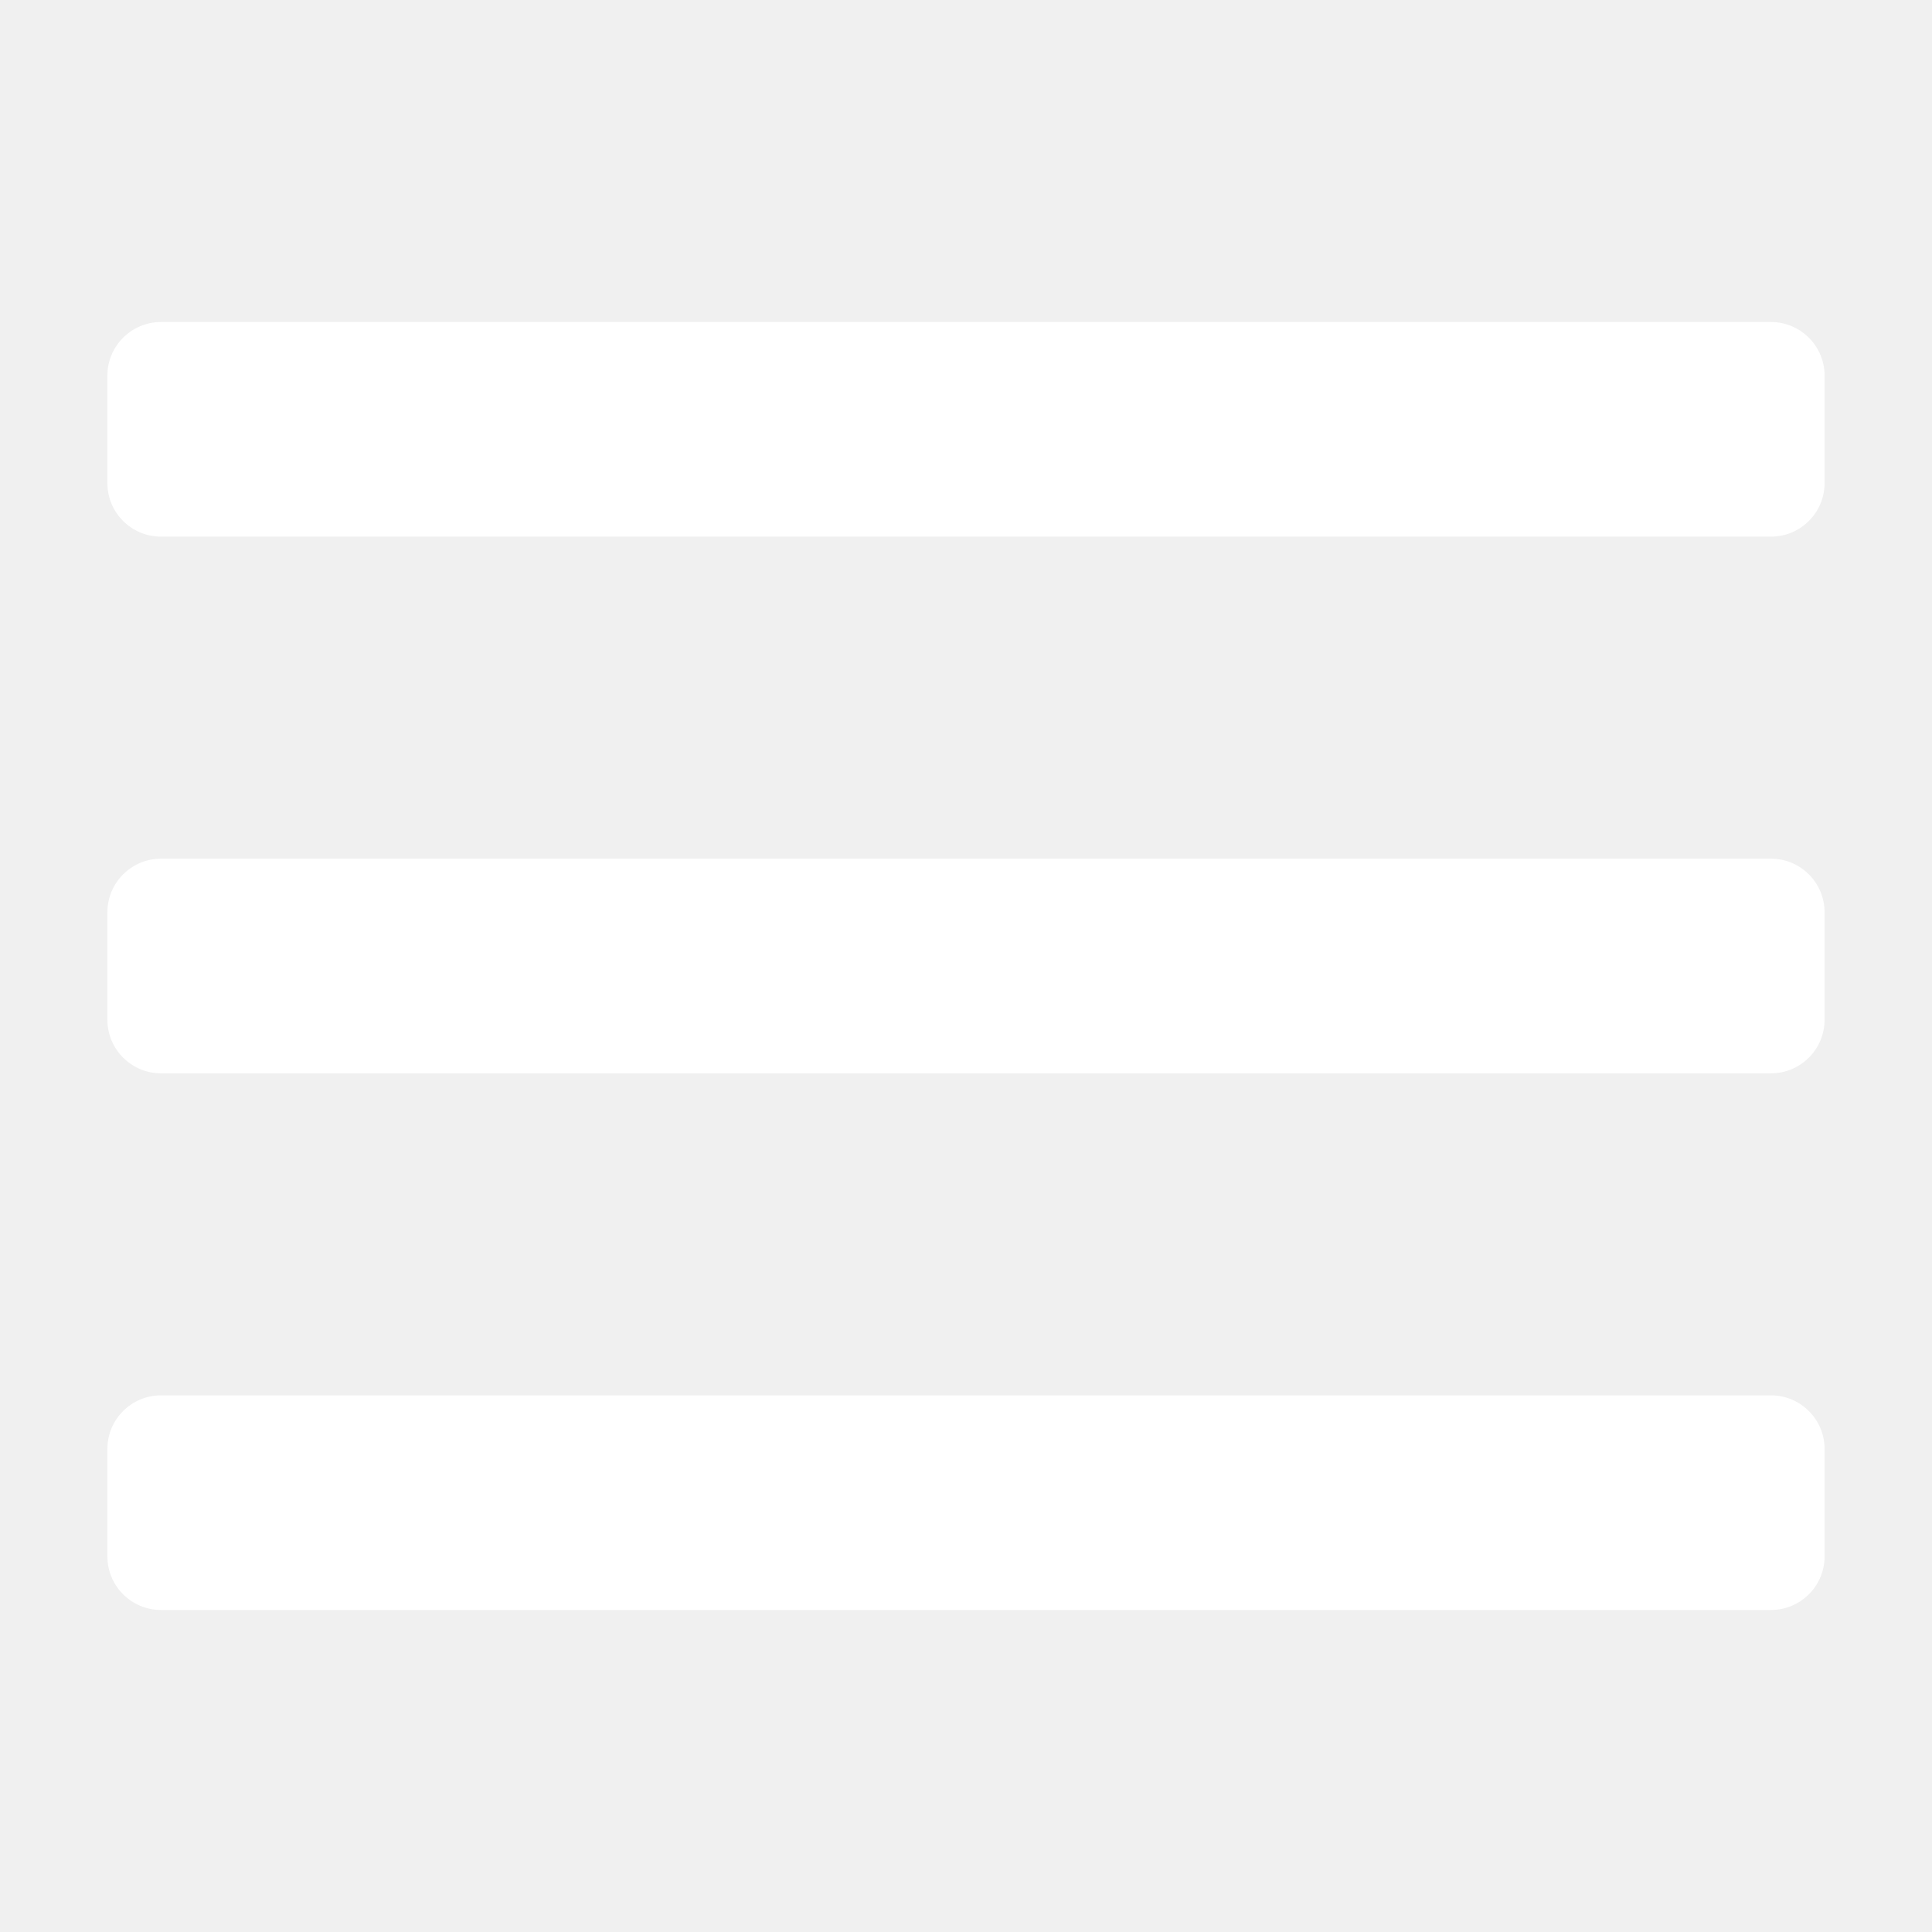
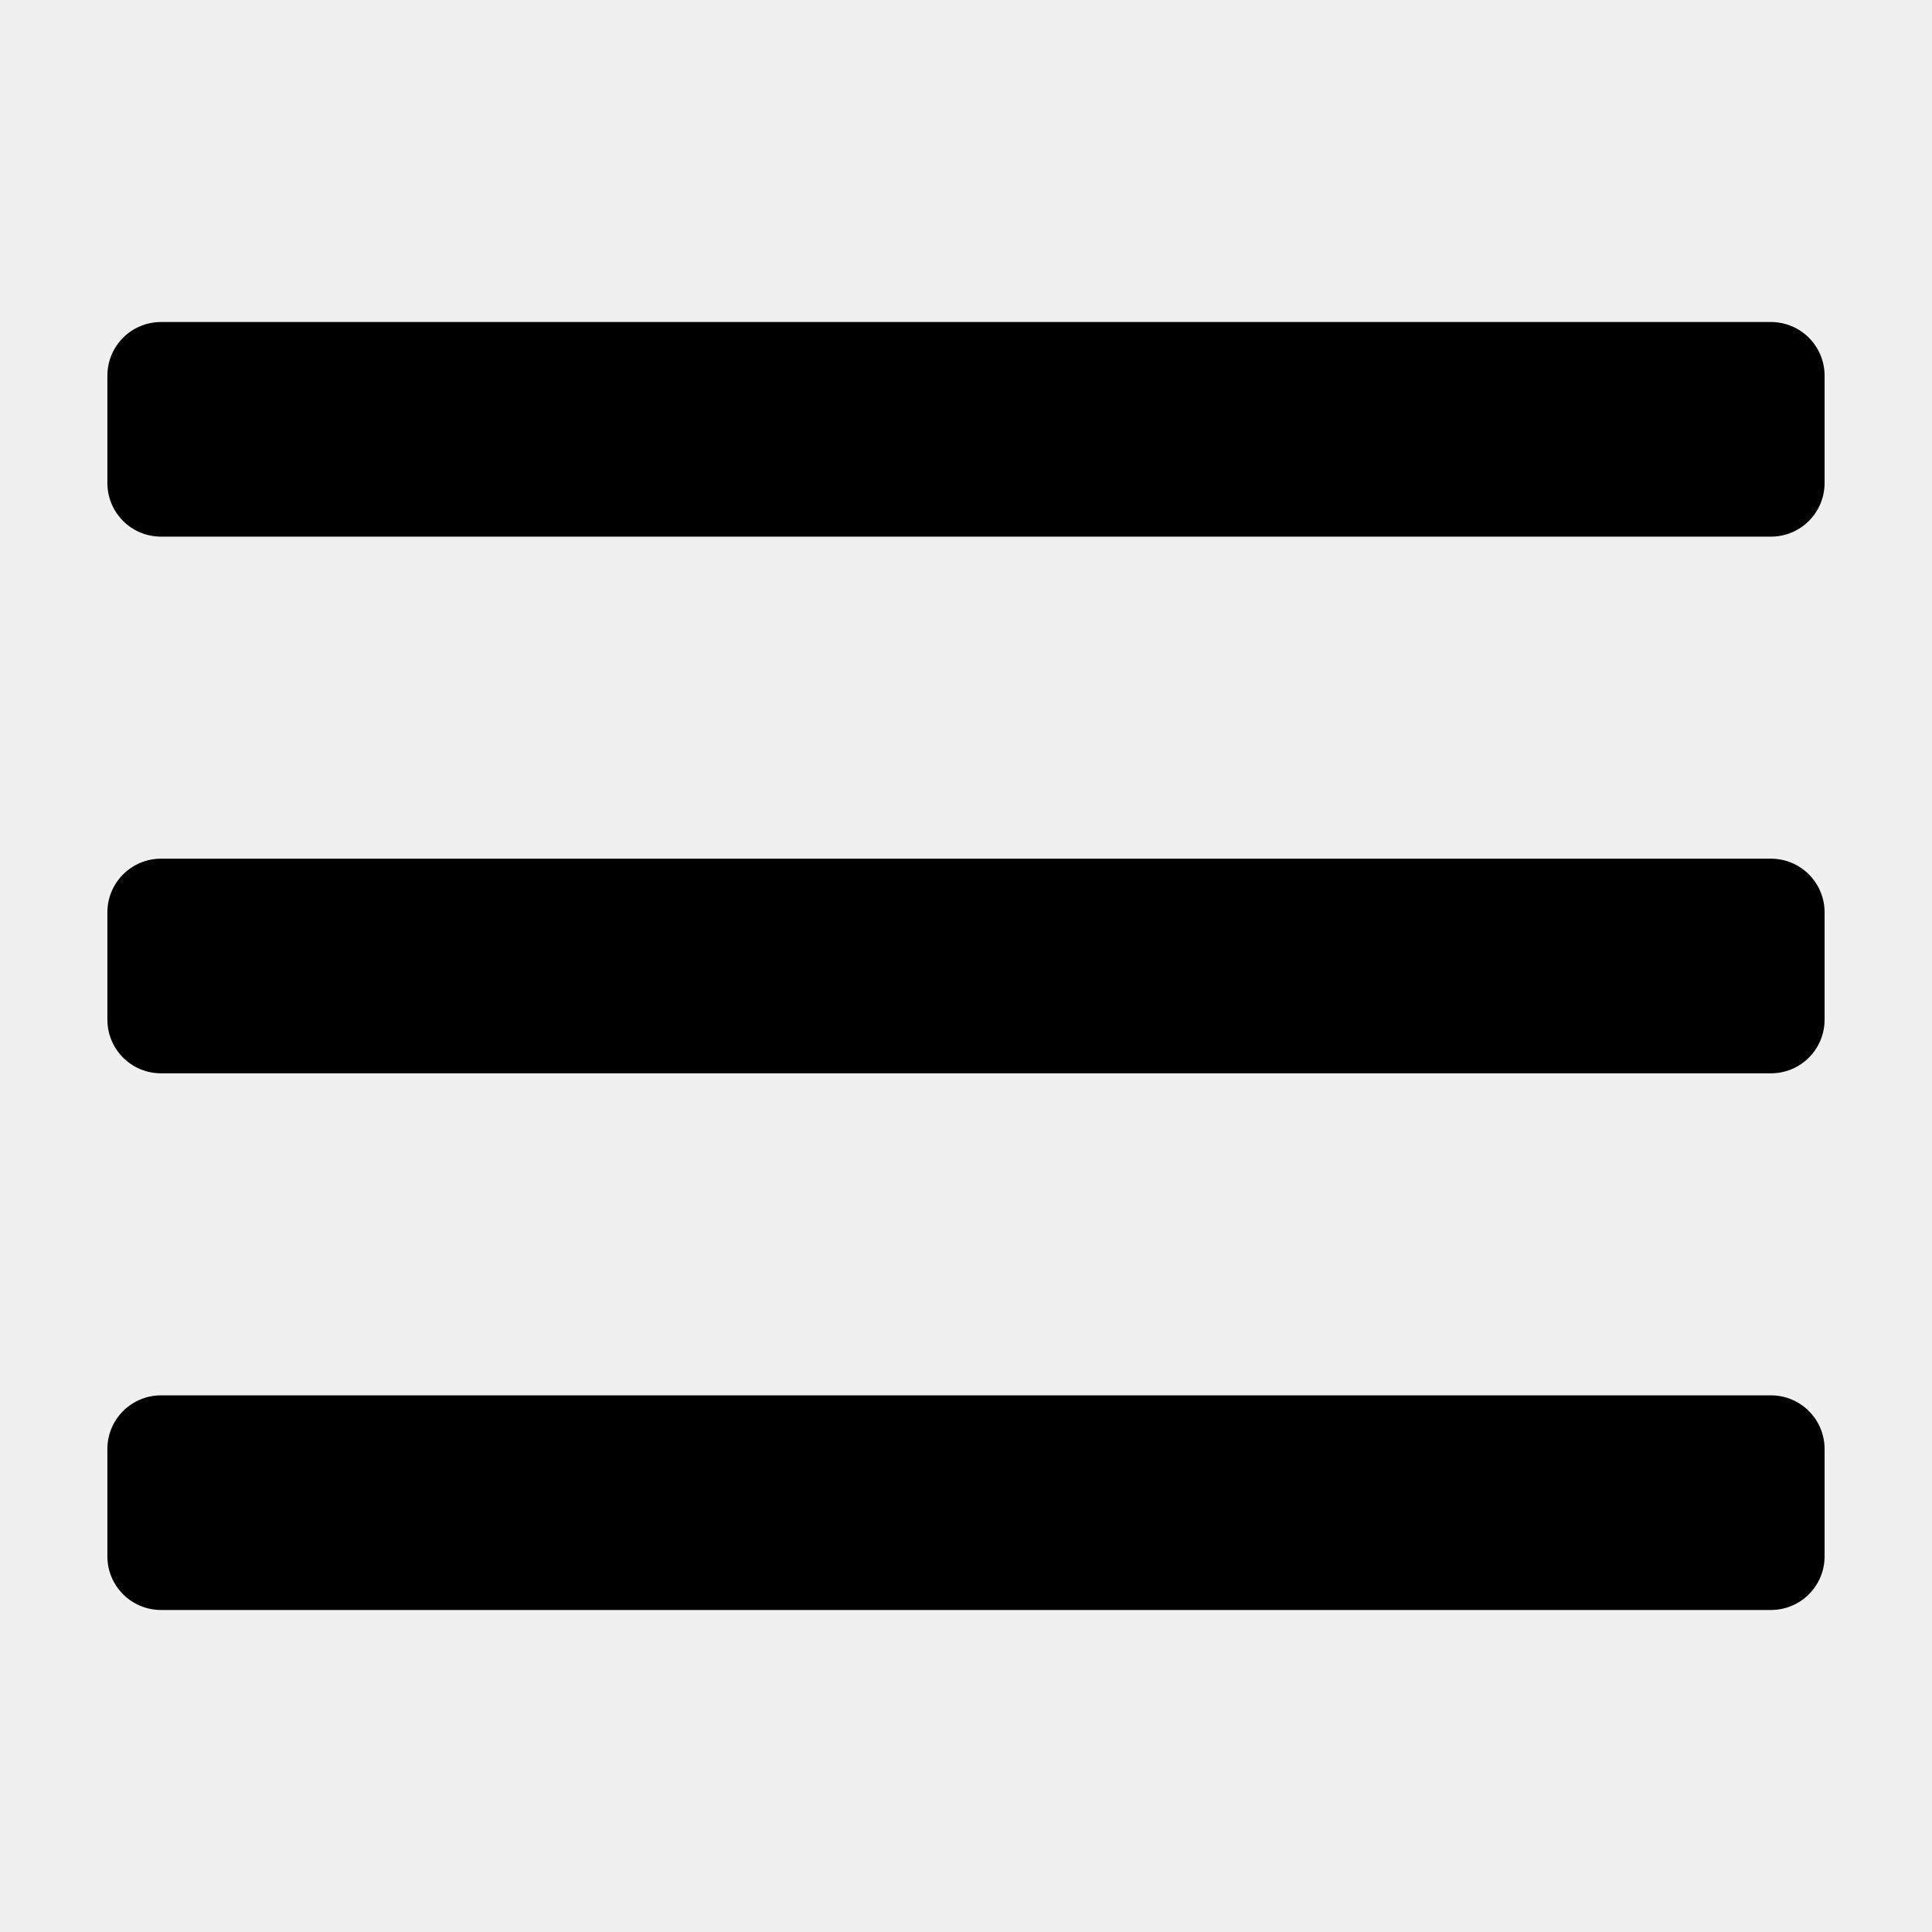
<svg xmlns="http://www.w3.org/2000/svg" width="100%" height="100%" viewBox="0 0 72 72" version="1.1" xml:space="preserve" style="fill-rule:evenodd;clip-rule:evenodd;stroke-linejoin:round;stroke-miterlimit:2;">
  <g transform="matrix(10.5169,0,0,2.75048,-101.672,6.70171)">
-     <path d="M16.133,9.925L16.133,11.379C16.133,11.781 16.048,12.106 15.943,12.106L10.238,12.106C10.133,12.106 10.048,11.781 10.048,11.379L10.048,9.925C10.048,9.524 10.133,9.198 10.238,9.198L15.943,9.198C16.048,9.198 16.133,9.524 16.133,9.925Z" style="fill:white;" />
+     <path d="M16.133,9.925L16.133,11.379C16.133,11.781 16.048,12.106 15.943,12.106L10.238,12.106C10.133,12.106 10.048,11.781 10.048,11.379L10.048,9.925C10.048,9.524 10.133,9.198 10.238,9.198L15.943,9.198C16.048,9.198 16.133,9.524 16.133,9.925Z" />
  </g>
  <g transform="matrix(10.5169,0,0,2.75048,-101.672,26.7017)">
-     <path d="M16.133,9.925L16.133,11.379C16.133,11.781 16.048,12.106 15.943,12.106L10.238,12.106C10.133,12.106 10.048,11.781 10.048,11.379L10.048,9.925C10.048,9.524 10.133,9.198 10.238,9.198L15.943,9.198C16.048,9.198 16.133,9.524 16.133,9.925Z" style="fill:white;" />
+     <path d="M16.133,9.925L16.133,11.379C16.133,11.781 16.048,12.106 15.943,12.106L10.238,12.106C10.133,12.106 10.048,11.781 10.048,11.379L10.048,9.925C10.048,9.524 10.133,9.198 10.238,9.198L15.943,9.198C16.048,9.198 16.133,9.524 16.133,9.925Z" />
  </g>
  <g transform="matrix(10.5169,0,0,2.75048,-101.672,-13.2983)">
-     <path d="M16.133,9.925L16.133,11.379C16.133,11.781 16.048,12.106 15.943,12.106L10.238,12.106C10.133,12.106 10.048,11.781 10.048,11.379L10.048,9.925C10.048,9.524 10.133,9.198 10.238,9.198L15.943,9.198C16.048,9.198 16.133,9.524 16.133,9.925Z" style="fill:white;" />
+     <path d="M16.133,9.925L16.133,11.379C16.133,11.781 16.048,12.106 15.943,12.106L10.238,12.106C10.133,12.106 10.048,11.781 10.048,11.379L10.048,9.925C10.048,9.524 10.133,9.198 10.238,9.198L15.943,9.198C16.048,9.198 16.133,9.524 16.133,9.925Z" />
  </g>
</svg>
